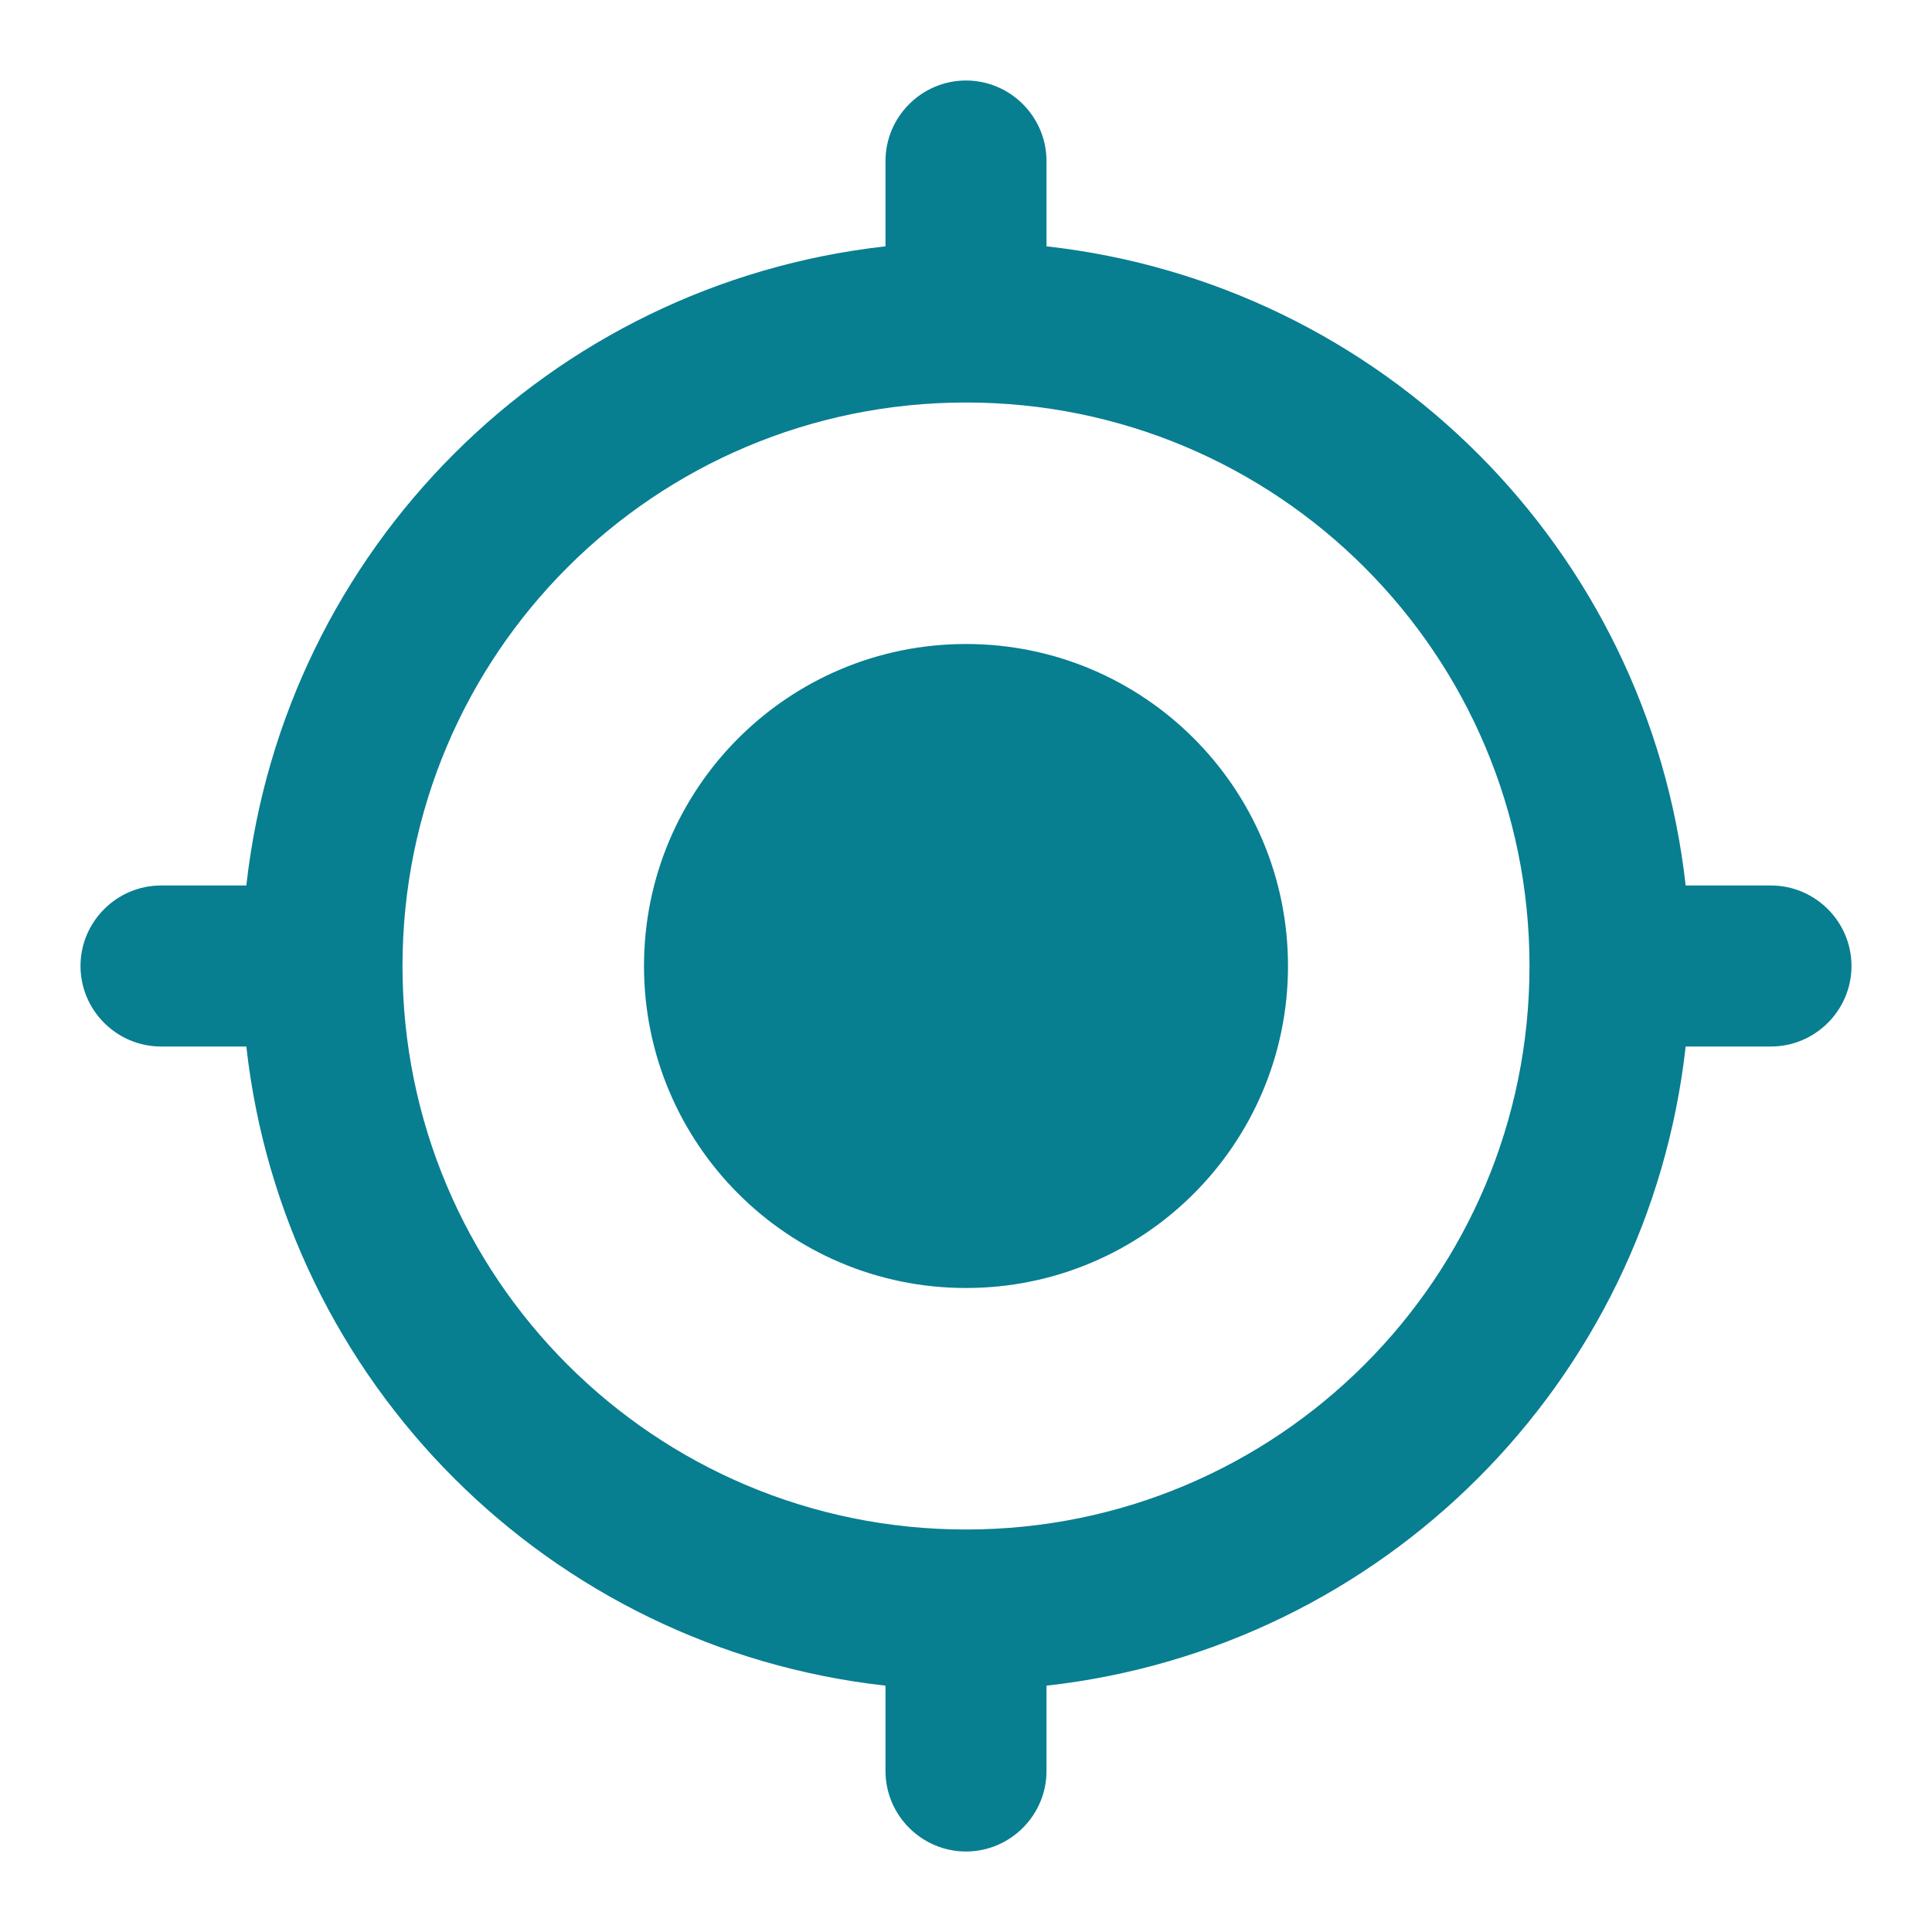
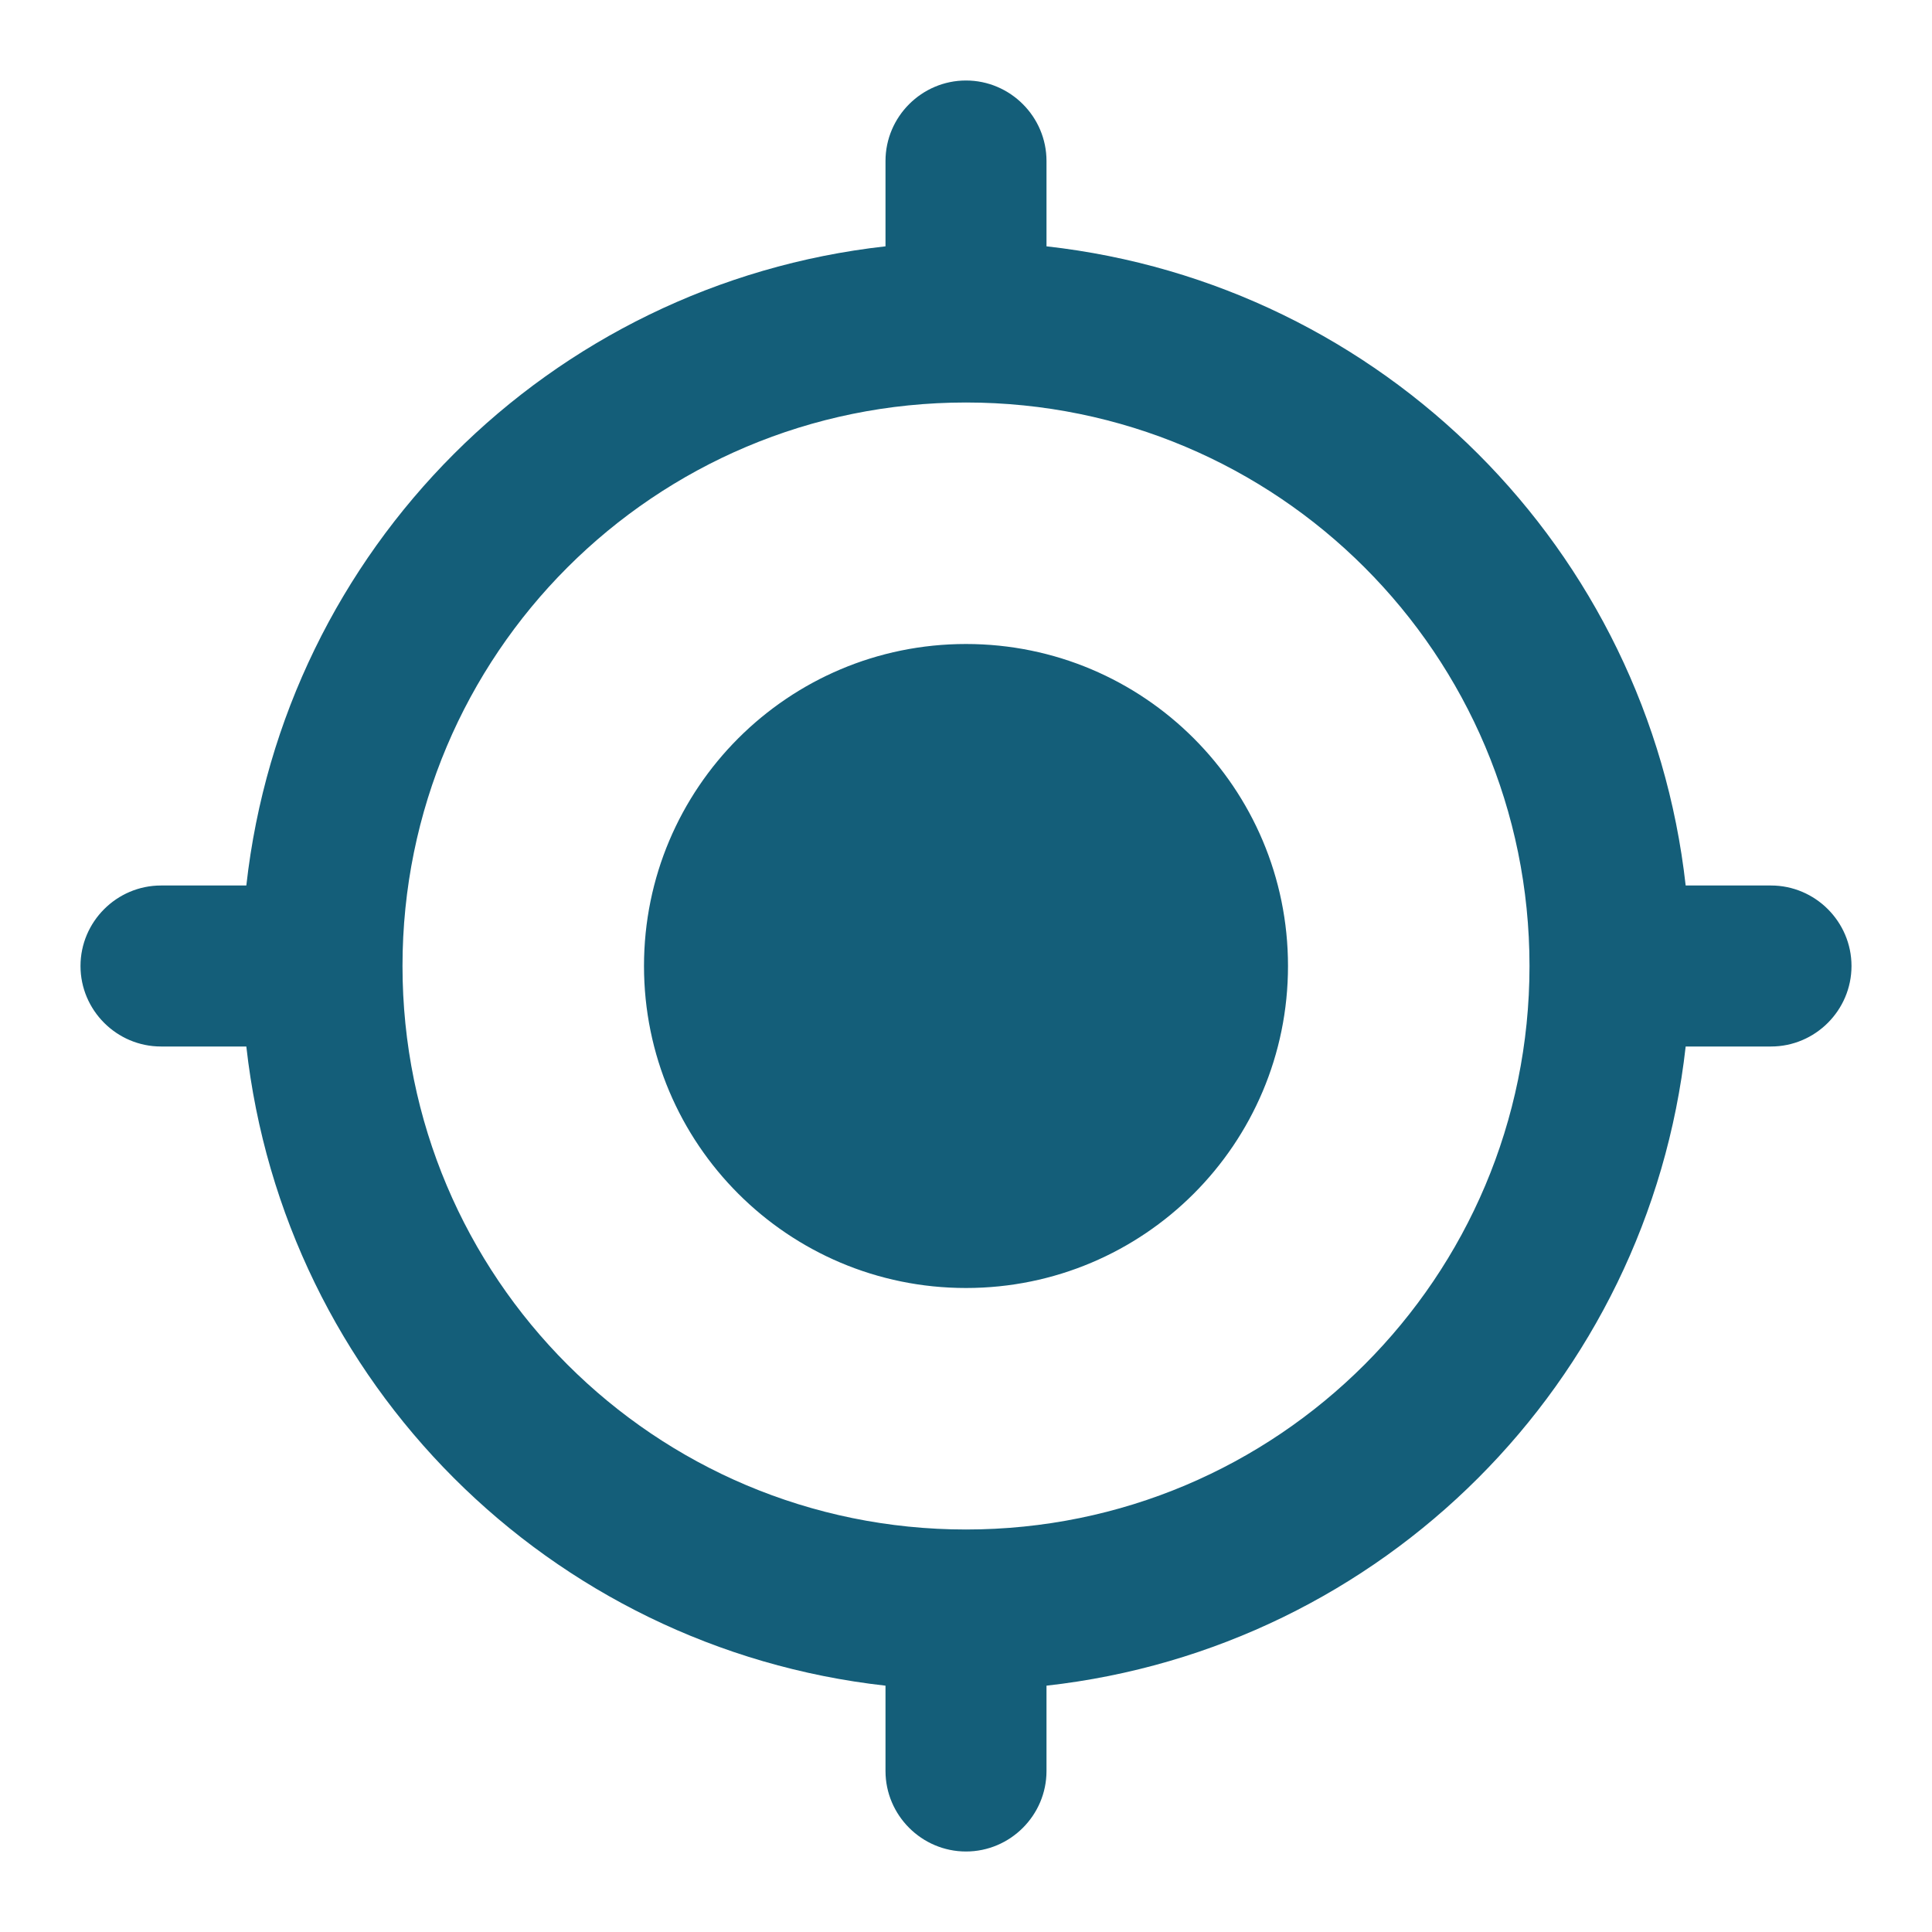
<svg xmlns="http://www.w3.org/2000/svg" viewBox="0 0 24 24">
-   <path fill="#087e91" d="M12 8c-2.21 0-4 1.79-4 4s1.79 4 4 4 4-1.79 4-4-1.79-4-4-4zm8.94 3A8.994 8.994 0 0 0 13 3.06V2c0-.55-.45-1-1-1s-1 .45-1 1v1.06A8.994 8.994 0 0 0 3.06 11H2c-.55 0-1 .45-1 1s.45 1 1 1h1.06A8.994 8.994 0 0 0 11 20.94V22c0 .55.45 1 1 1s1-.45 1-1v-1.06A8.994 8.994 0 0 0 20.94 13H22c.55 0 1-.45 1-1s-.45-1-1-1h-1.06zM12 19c-3.87 0-7-3.13-7-7s3.13-7 7-7 7 3.13 7 7-3.13 7-7 7z" />
+   <path fill="#145e79" d="M12 8c-2.21 0-4 1.79-4 4s1.79 4 4 4 4-1.79 4-4-1.79-4-4-4zm8.94 3A8.994 8.994 0 0 0 13 3.06V2c0-.55-.45-1-1-1s-1 .45-1 1v1.06A8.994 8.994 0 0 0 3.06 11H2c-.55 0-1 .45-1 1s.45 1 1 1h1.06A8.994 8.994 0 0 0 11 20.94V22c0 .55.45 1 1 1s1-.45 1-1v-1.06A8.994 8.994 0 0 0 20.94 13H22c.55 0 1-.45 1-1s-.45-1-1-1h-1.06zM12 19c-3.87 0-7-3.13-7-7s3.13-7 7-7 7 3.13 7 7-3.13 7-7 7z" />
</svg>
